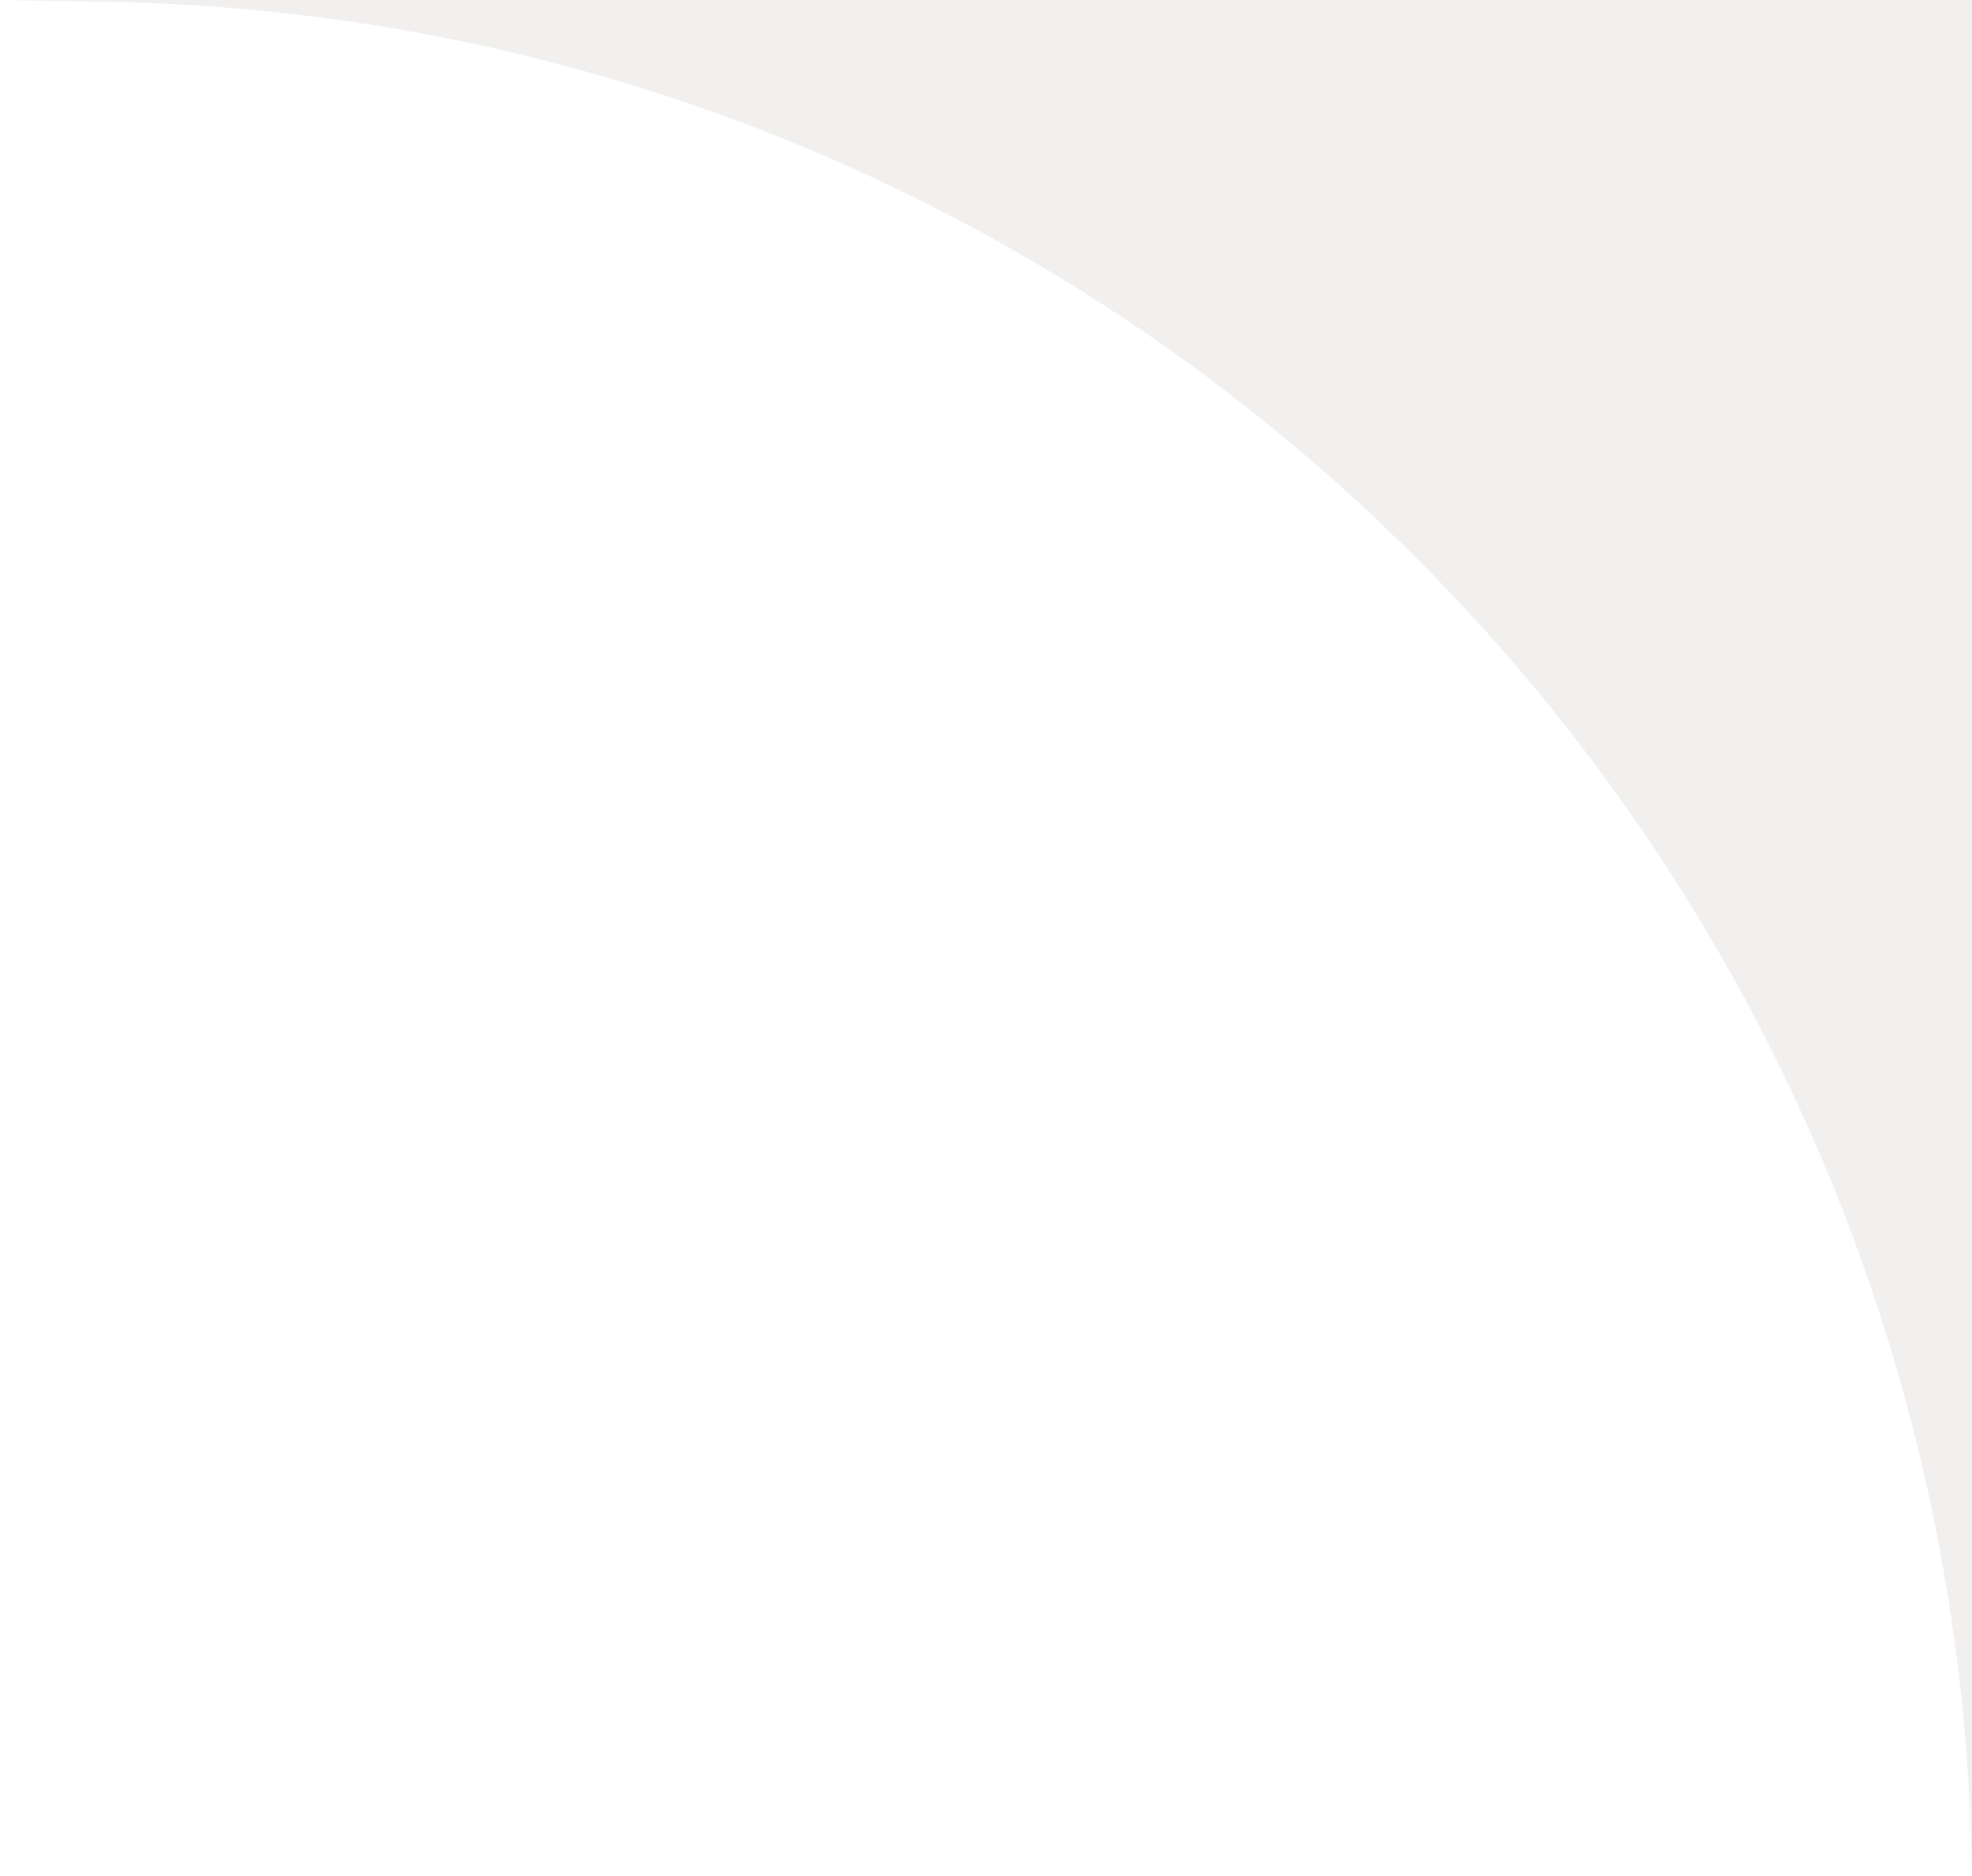
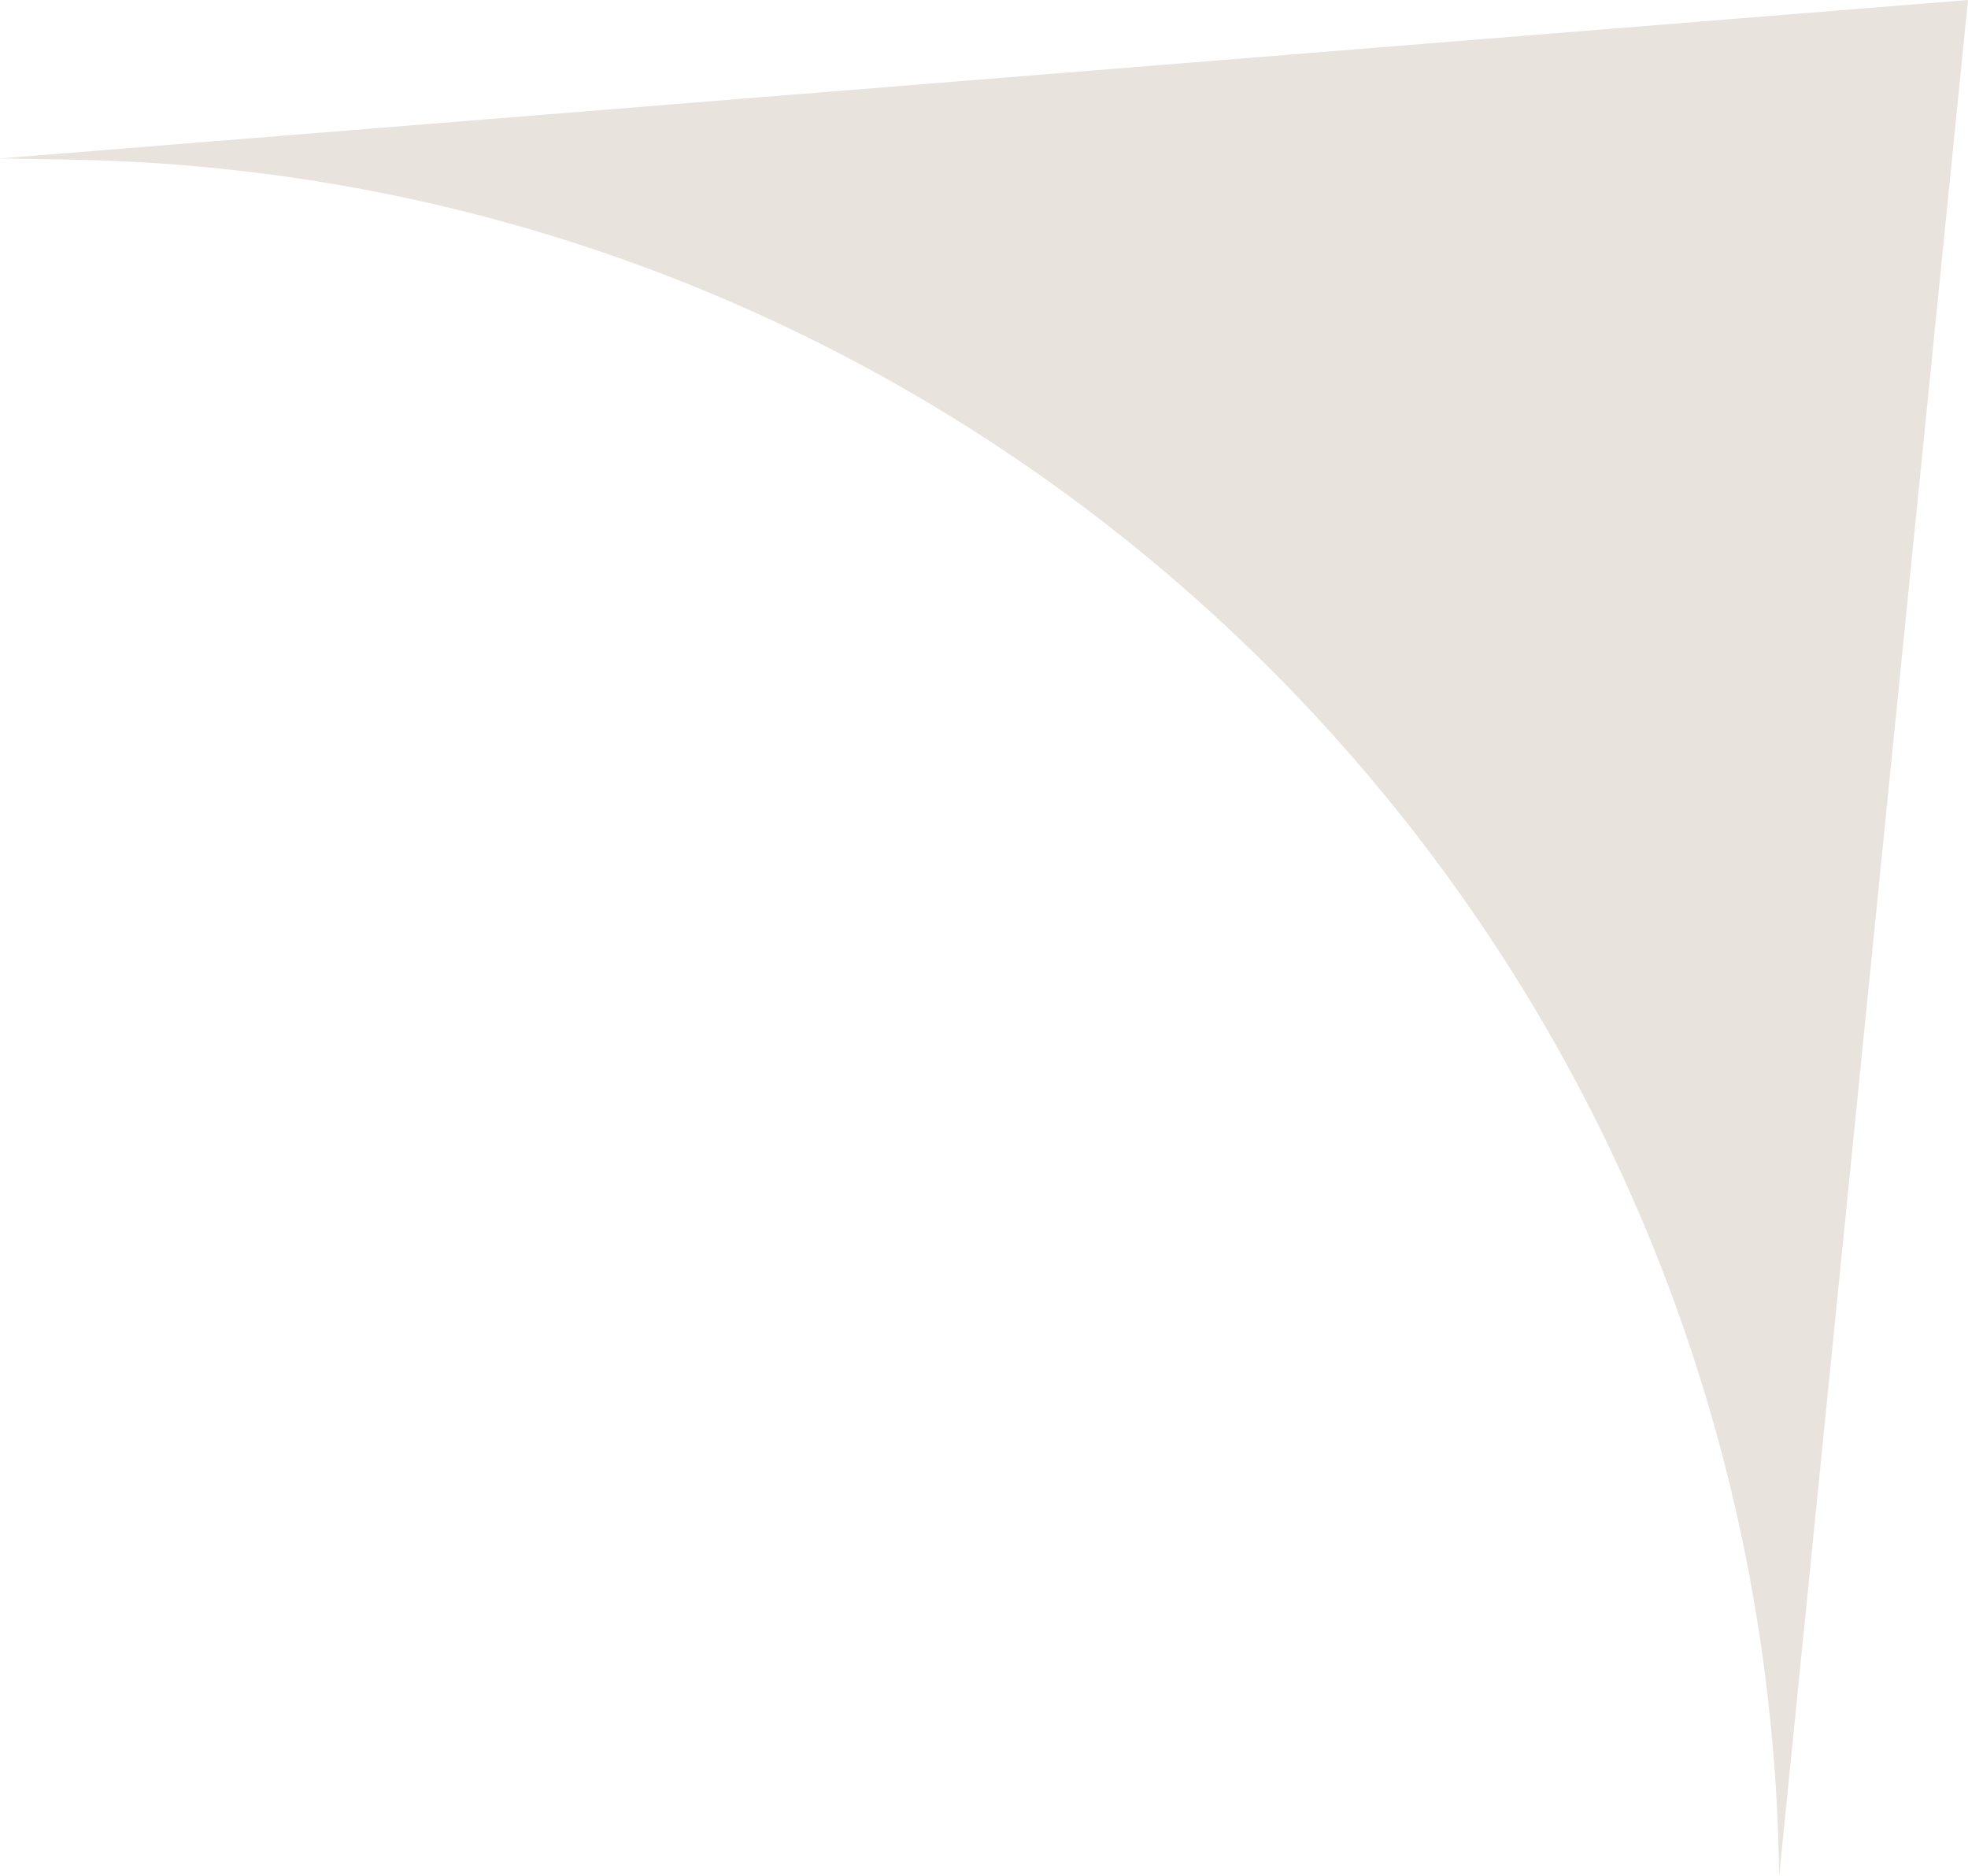
- <svg xmlns="http://www.w3.org/2000/svg" width="245" height="233" viewBox="0 0 245 233" fill="none">
-   <path d="M245 0H0L13.012 0.215C140.561 2.323 243.329 105.444 245 233V0Z" fill="#F2F0EF" />
+ <svg xmlns="http://www.w3.org/2000/svg" width="64" height="61" viewBox="0 0 64 61" fill="none">
+   <path d="M64 0L0 5.153L2.266 5.191C32.839 5.704 57.465 30.426 57.86 61L64 0Z" fill="#E9E3DE" />
</svg>
